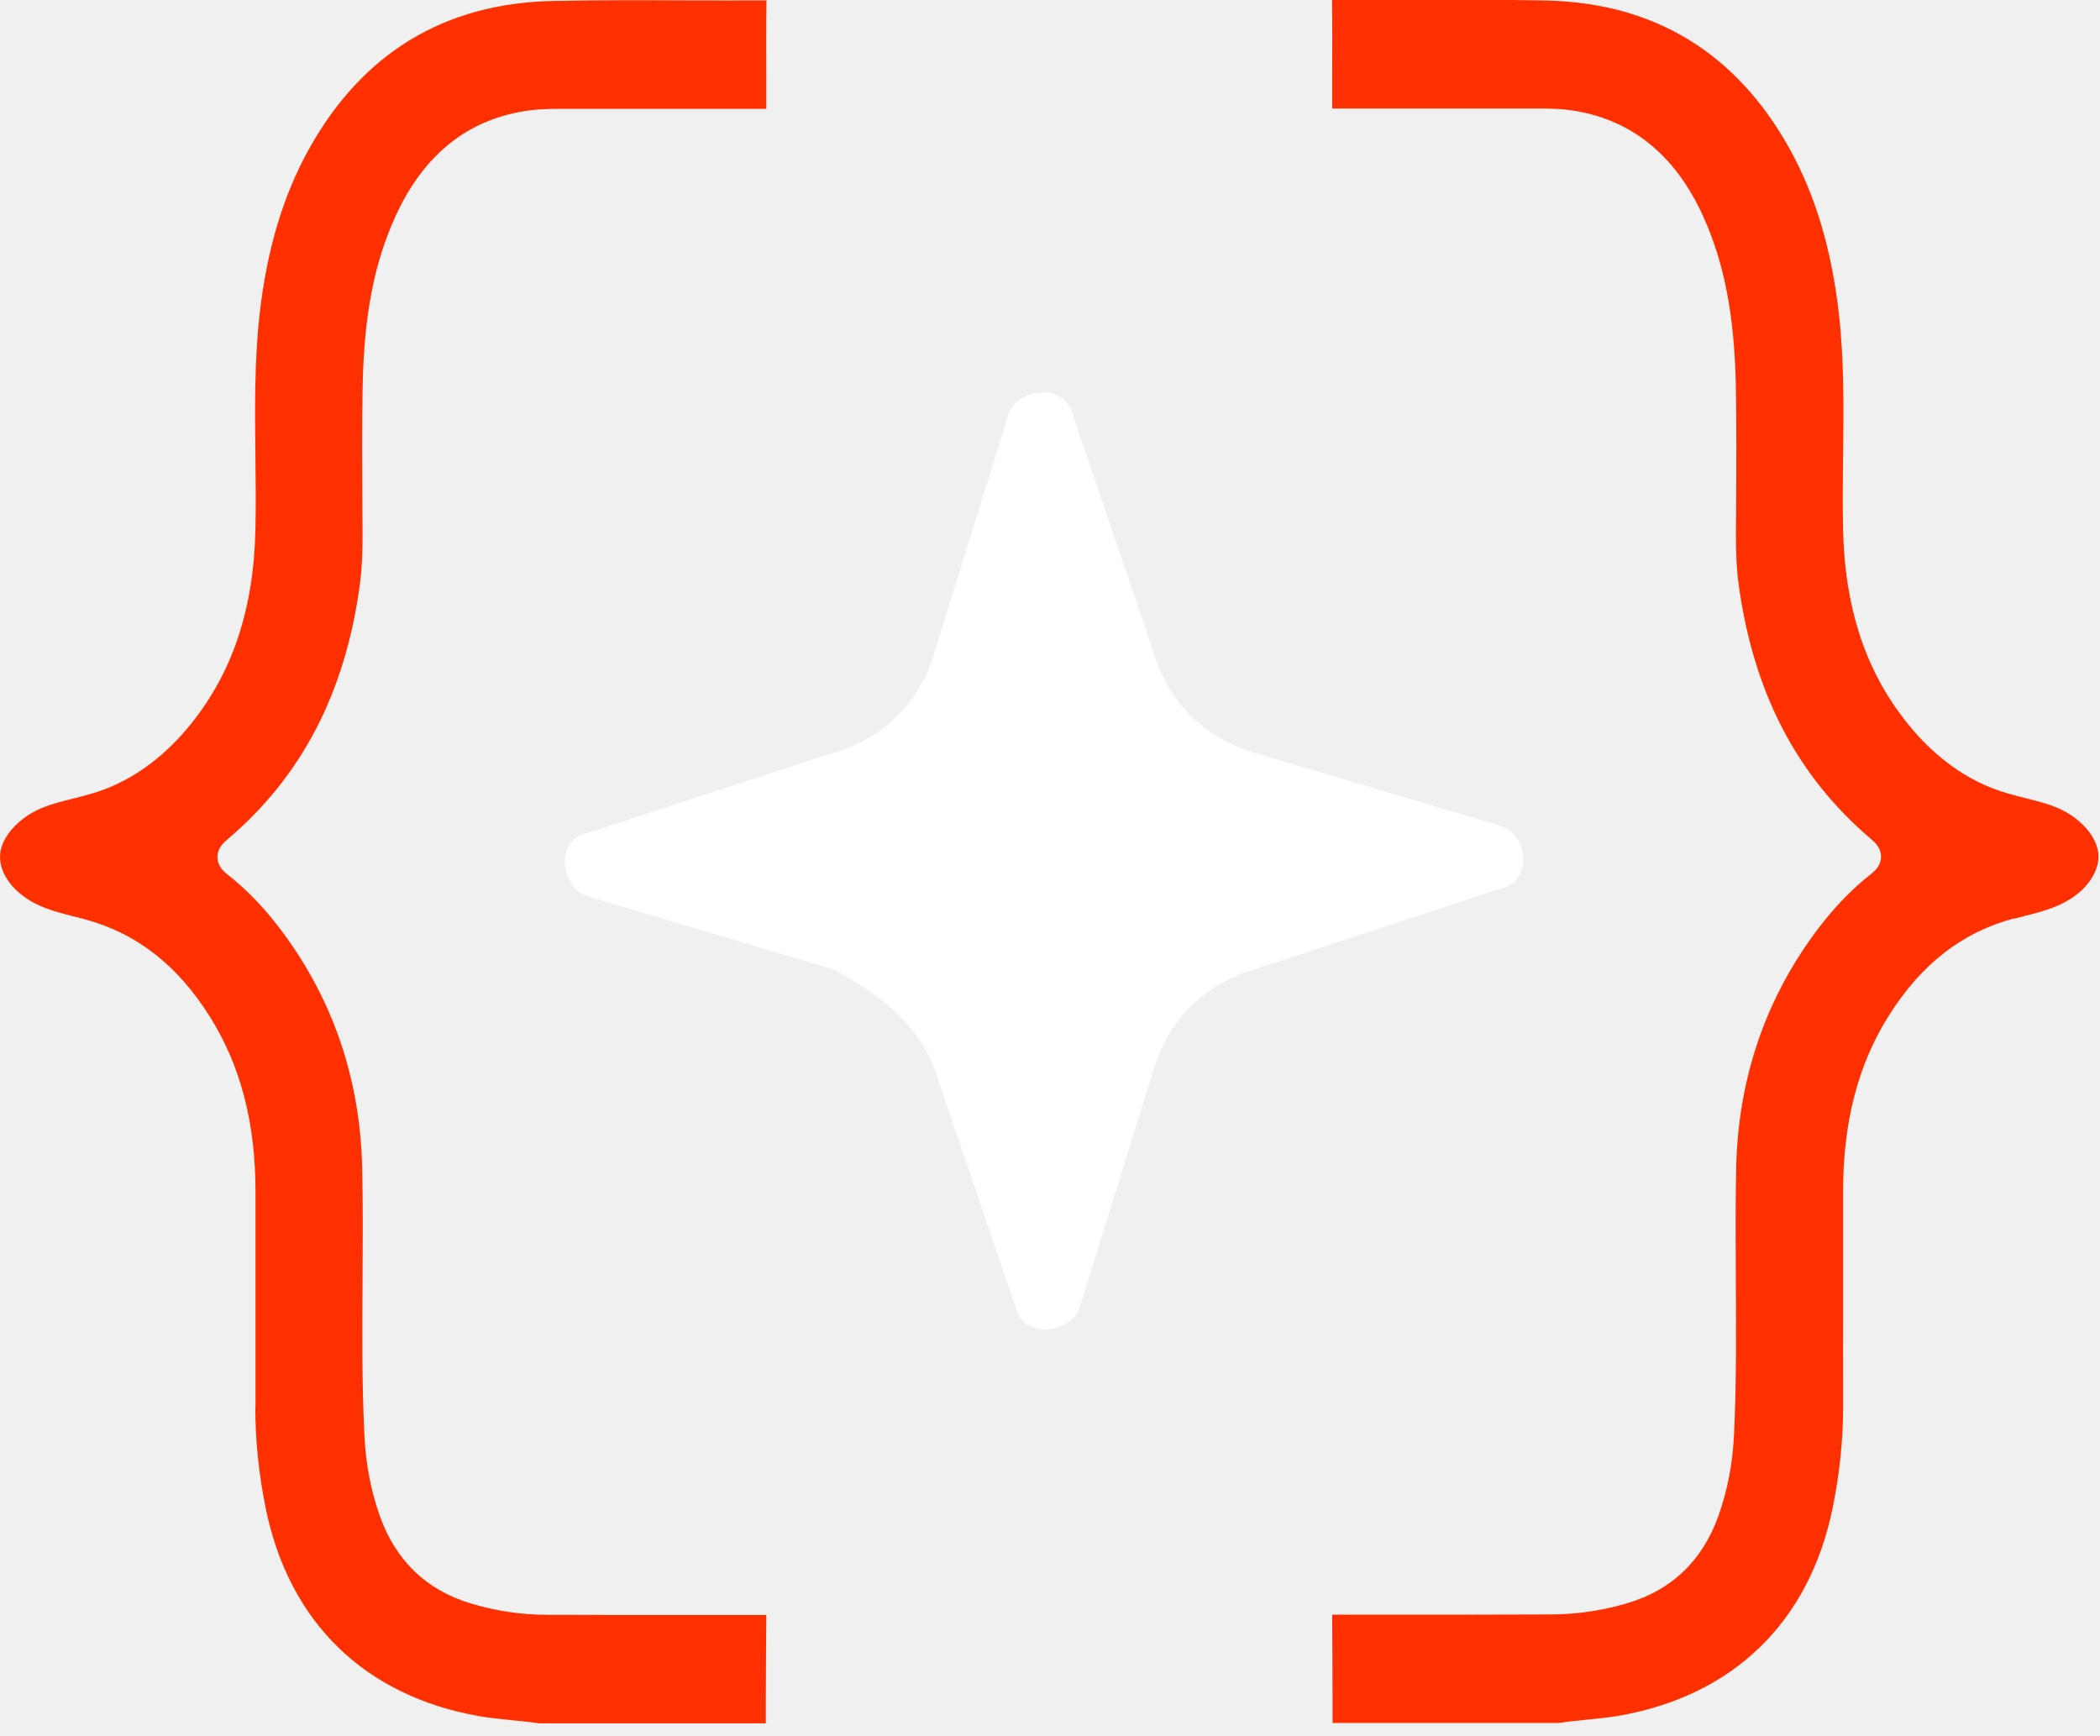
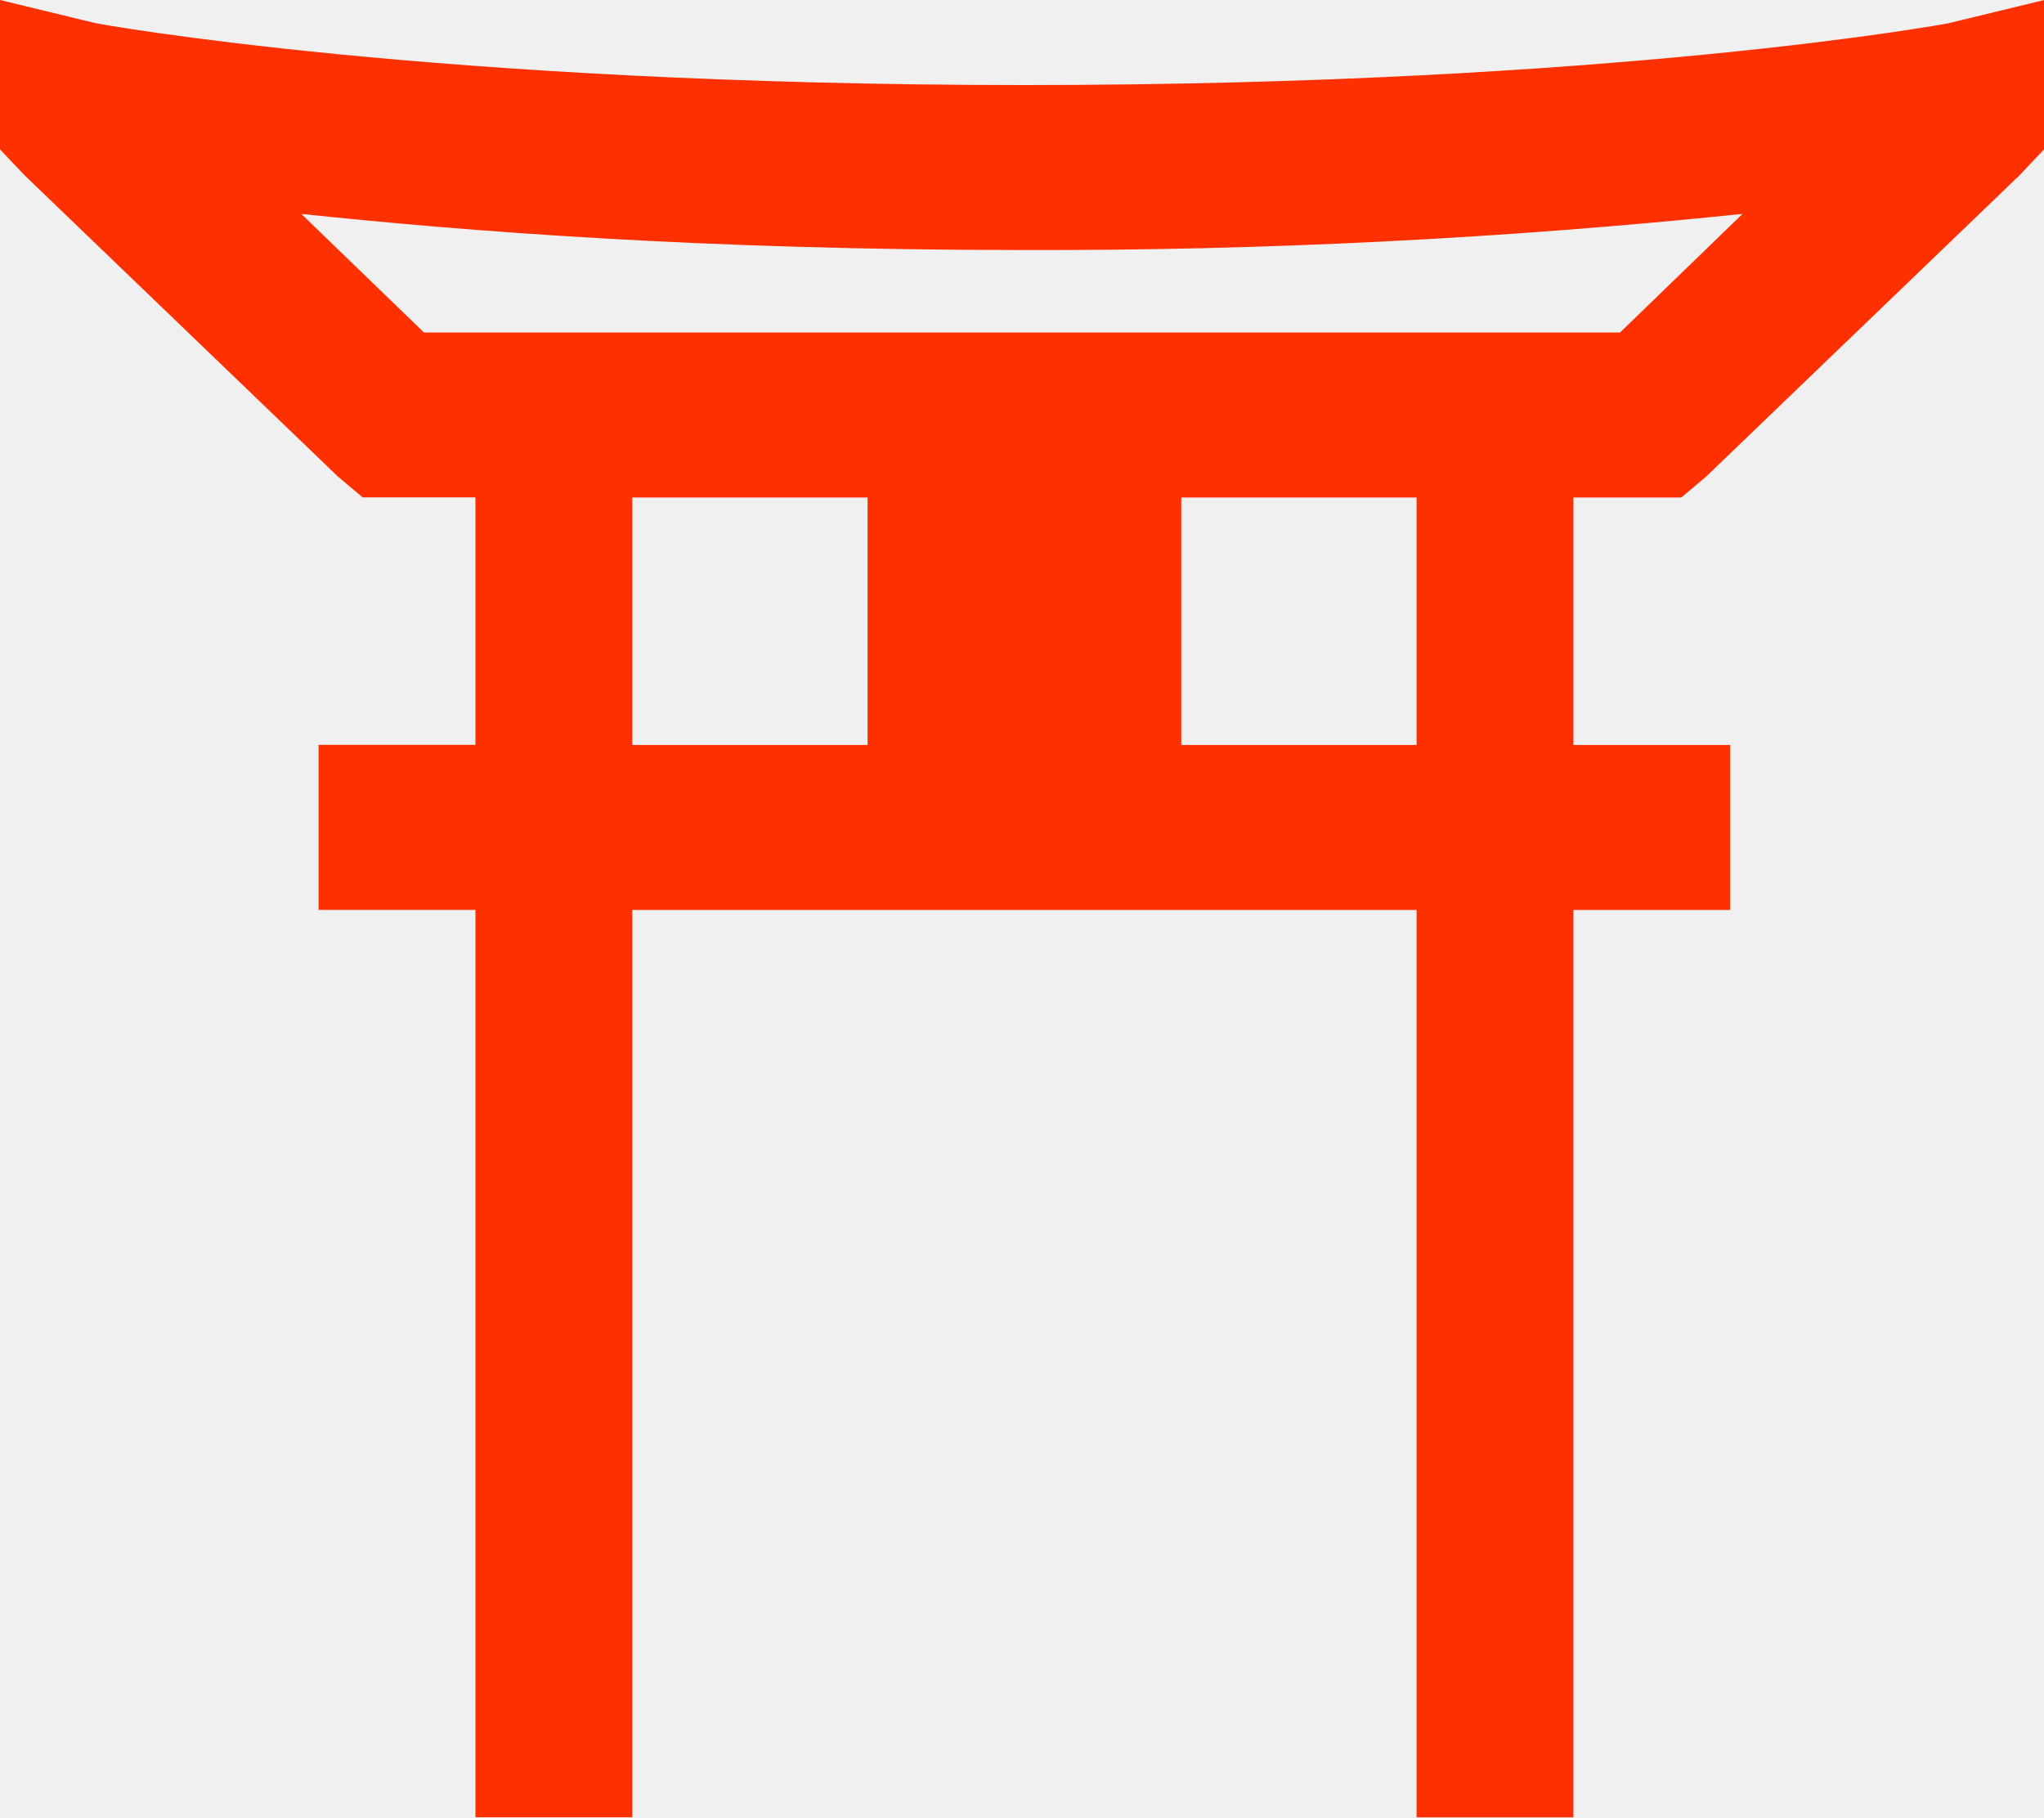
- <svg xmlns="http://www.w3.org/2000/svg" width="75" height="62" viewBox="0 0 75 62" fill="none">
-   <g clip-path="url(#clip0_148_1670)">
-     <path fill-rule="evenodd" clip-rule="evenodd" d="M53.517 31.762L44.883 34.605C43.056 35.105 41.751 36.392 41.21 38.176L38.586 46.617C38.332 47.643 36.504 47.904 36.247 46.617L33.369 38.176C32.831 36.64 31.257 35.362 29.695 34.605L21.062 32.039C20.012 31.762 19.745 29.975 21.062 29.726L29.695 26.912C31.523 26.412 32.828 25.125 33.369 23.321L35.992 14.88C36.247 13.87 38.075 13.593 38.332 14.88L41.21 23.321C41.748 25.134 43.065 26.412 44.883 26.912L53.517 29.477C54.567 29.726 54.825 31.513 53.517 31.765V31.762Z" fill="white" />
-     <path d="M71.934 32.816C72.056 32.782 72.178 32.751 72.301 32.721C73.017 32.537 73.639 32.378 74.213 31.916C74.59 31.614 74.977 31.087 74.943 30.53C74.912 30.021 74.552 29.613 74.338 29.413C73.747 28.863 73.106 28.7 72.365 28.517C71.91 28.401 71.438 28.285 70.942 28.068C69.825 27.583 68.823 26.764 67.964 25.637C66.585 23.827 65.886 21.64 65.825 18.943C65.804 18.043 65.814 17.133 65.825 16.253C65.845 14.586 65.865 12.864 65.672 11.187C65.41 8.894 64.833 6.969 63.909 5.305C62.001 1.875 59.066 0.095 55.188 0.017C53.599 -0.013 51.976 -0.01 50.407 -0.003C49.459 -0.003 48.515 0.004 47.571 -0.003C47.585 0.897 47.581 1.793 47.578 2.693V3.861C47.578 3.861 47.578 3.868 47.578 3.875H50.094C51.677 3.875 53.259 3.875 54.845 3.875C55.209 3.875 55.623 3.875 56.034 3.929C58.2 4.215 59.814 5.492 60.826 7.723C61.583 9.394 61.943 11.261 61.994 13.778C62.021 15.204 62.014 16.647 62.004 18.047L61.997 19.045C61.994 19.792 62.024 20.359 62.096 20.882C62.626 24.747 64.177 27.725 66.837 29.983C66.942 30.072 67.186 30.279 67.18 30.612C67.173 30.945 66.911 31.152 66.823 31.22C66.1 31.787 65.448 32.473 64.826 33.315C63.023 35.76 62.075 38.582 62.007 41.703C61.977 43.028 61.987 44.379 61.994 45.687C62.004 47.507 62.018 49.392 61.929 51.249C61.882 52.278 61.692 53.256 61.372 54.15C60.802 55.742 59.712 56.792 58.126 57.264C57.243 57.529 56.336 57.661 55.429 57.668C53.504 57.678 51.578 57.675 49.653 57.675H47.578C47.588 58.755 47.588 59.818 47.591 60.877V61.543H55.684C56.017 61.492 56.353 61.458 56.676 61.427C57.073 61.386 57.45 61.349 57.827 61.285C61.912 60.568 64.619 57.936 65.451 53.868C65.702 52.642 65.828 51.422 65.825 50.244C65.821 48.865 65.825 47.483 65.825 46.104C65.825 44.929 65.825 43.758 65.825 42.583C65.821 40.1 66.351 38.039 67.451 36.29C68.613 34.439 70.08 33.298 71.937 32.802L71.934 32.816Z" fill="#FF3000" />
-     <path d="M9.118 50.261C9.118 51.439 9.24 52.658 9.492 53.884C10.324 57.953 13.03 60.584 17.116 61.301C17.493 61.366 17.866 61.403 18.267 61.444C18.59 61.478 18.926 61.508 19.259 61.559H27.351V60.822C27.355 59.776 27.358 58.734 27.368 57.688H25.29C23.364 57.688 21.439 57.688 19.513 57.681C18.606 57.678 17.7 57.542 16.817 57.277C15.234 56.801 14.141 55.755 13.57 54.163C13.251 53.27 13.061 52.291 13.013 51.263C12.925 49.405 12.935 47.52 12.949 45.7C12.956 44.392 12.966 43.041 12.935 41.716C12.867 38.595 11.92 35.773 10.116 33.328C9.495 32.486 8.843 31.8 8.12 31.233C8.035 31.165 7.77 30.961 7.766 30.625C7.76 30.292 8.004 30.085 8.109 29.997C10.772 27.738 12.324 24.76 12.85 20.895C12.921 20.372 12.952 19.805 12.949 19.058L12.942 18.06C12.935 16.661 12.925 15.214 12.952 13.791C13 11.274 13.36 9.407 14.12 7.736C15.132 5.505 16.745 4.228 18.912 3.943C19.323 3.888 19.737 3.888 20.101 3.888C21.683 3.888 23.266 3.888 24.852 3.888H27.351C27.351 3.888 27.365 3.888 27.368 3.888V2.71C27.368 1.81 27.361 0.913 27.375 0.013C26.431 0.02 25.483 0.013 24.539 0.013C22.97 0.007 21.35 -0 19.758 0.034C15.88 0.112 12.945 1.891 11.037 5.321C10.11 6.985 9.536 8.911 9.274 11.203C9.084 12.877 9.104 14.599 9.121 16.267C9.132 17.146 9.142 18.06 9.121 18.96C9.06 21.656 8.361 23.846 6.982 25.653C6.123 26.781 5.118 27.599 4.004 28.085C3.508 28.302 3.036 28.418 2.581 28.533C1.837 28.72 1.199 28.879 0.608 29.43C0.397 29.627 0.034 30.034 0.003 30.547C-0.031 31.107 0.356 31.63 0.733 31.932C1.307 32.398 1.925 32.554 2.645 32.737C2.764 32.768 2.886 32.798 3.012 32.832C4.87 33.328 6.337 34.469 7.498 36.32C8.598 38.072 9.132 40.13 9.125 42.613C9.125 43.788 9.125 44.959 9.125 46.135C9.125 47.513 9.125 48.895 9.125 50.274L9.118 50.261Z" fill="#FF3000" />
-   </g>
-   <defs>
-     <clipPath id="clip0_148_1670">
-       <rect width="74.943" height="61.563" fill="white" />
-     </clipPath>
-   </defs>
+ <svg xmlns="http://www.w3.org/2000/svg" width="72" height="64" viewBox="0 0 72 64" fill="none">
+   <path d="M0 0V5.261L0.862 6.17L11.912 16.791L12.777 17.517H16.747V26.232H11.222V32.042H16.747V63.997H22.272V32.045H49.899V64H55.424V32.045H60.949V26.235H55.424V17.52H59.223L60.087 16.794L71.138 6.173L72 5.261V0.003L68.632 0.819C68.536 0.84 56.88 2.995 36.086 2.995C15.291 2.995 3.462 0.84 3.365 0.816L0 0ZM10.614 7.533C16.457 8.149 24.797 8.805 36.086 8.805C44.532 8.828 52.974 8.403 61.38 7.533L57.065 11.71H14.935L10.614 7.533ZM22.272 17.52H30.56V26.235H22.272V17.52ZM41.611 17.52H49.899V26.235H41.611V17.52Z" fill="#FF3000" />
</svg>
